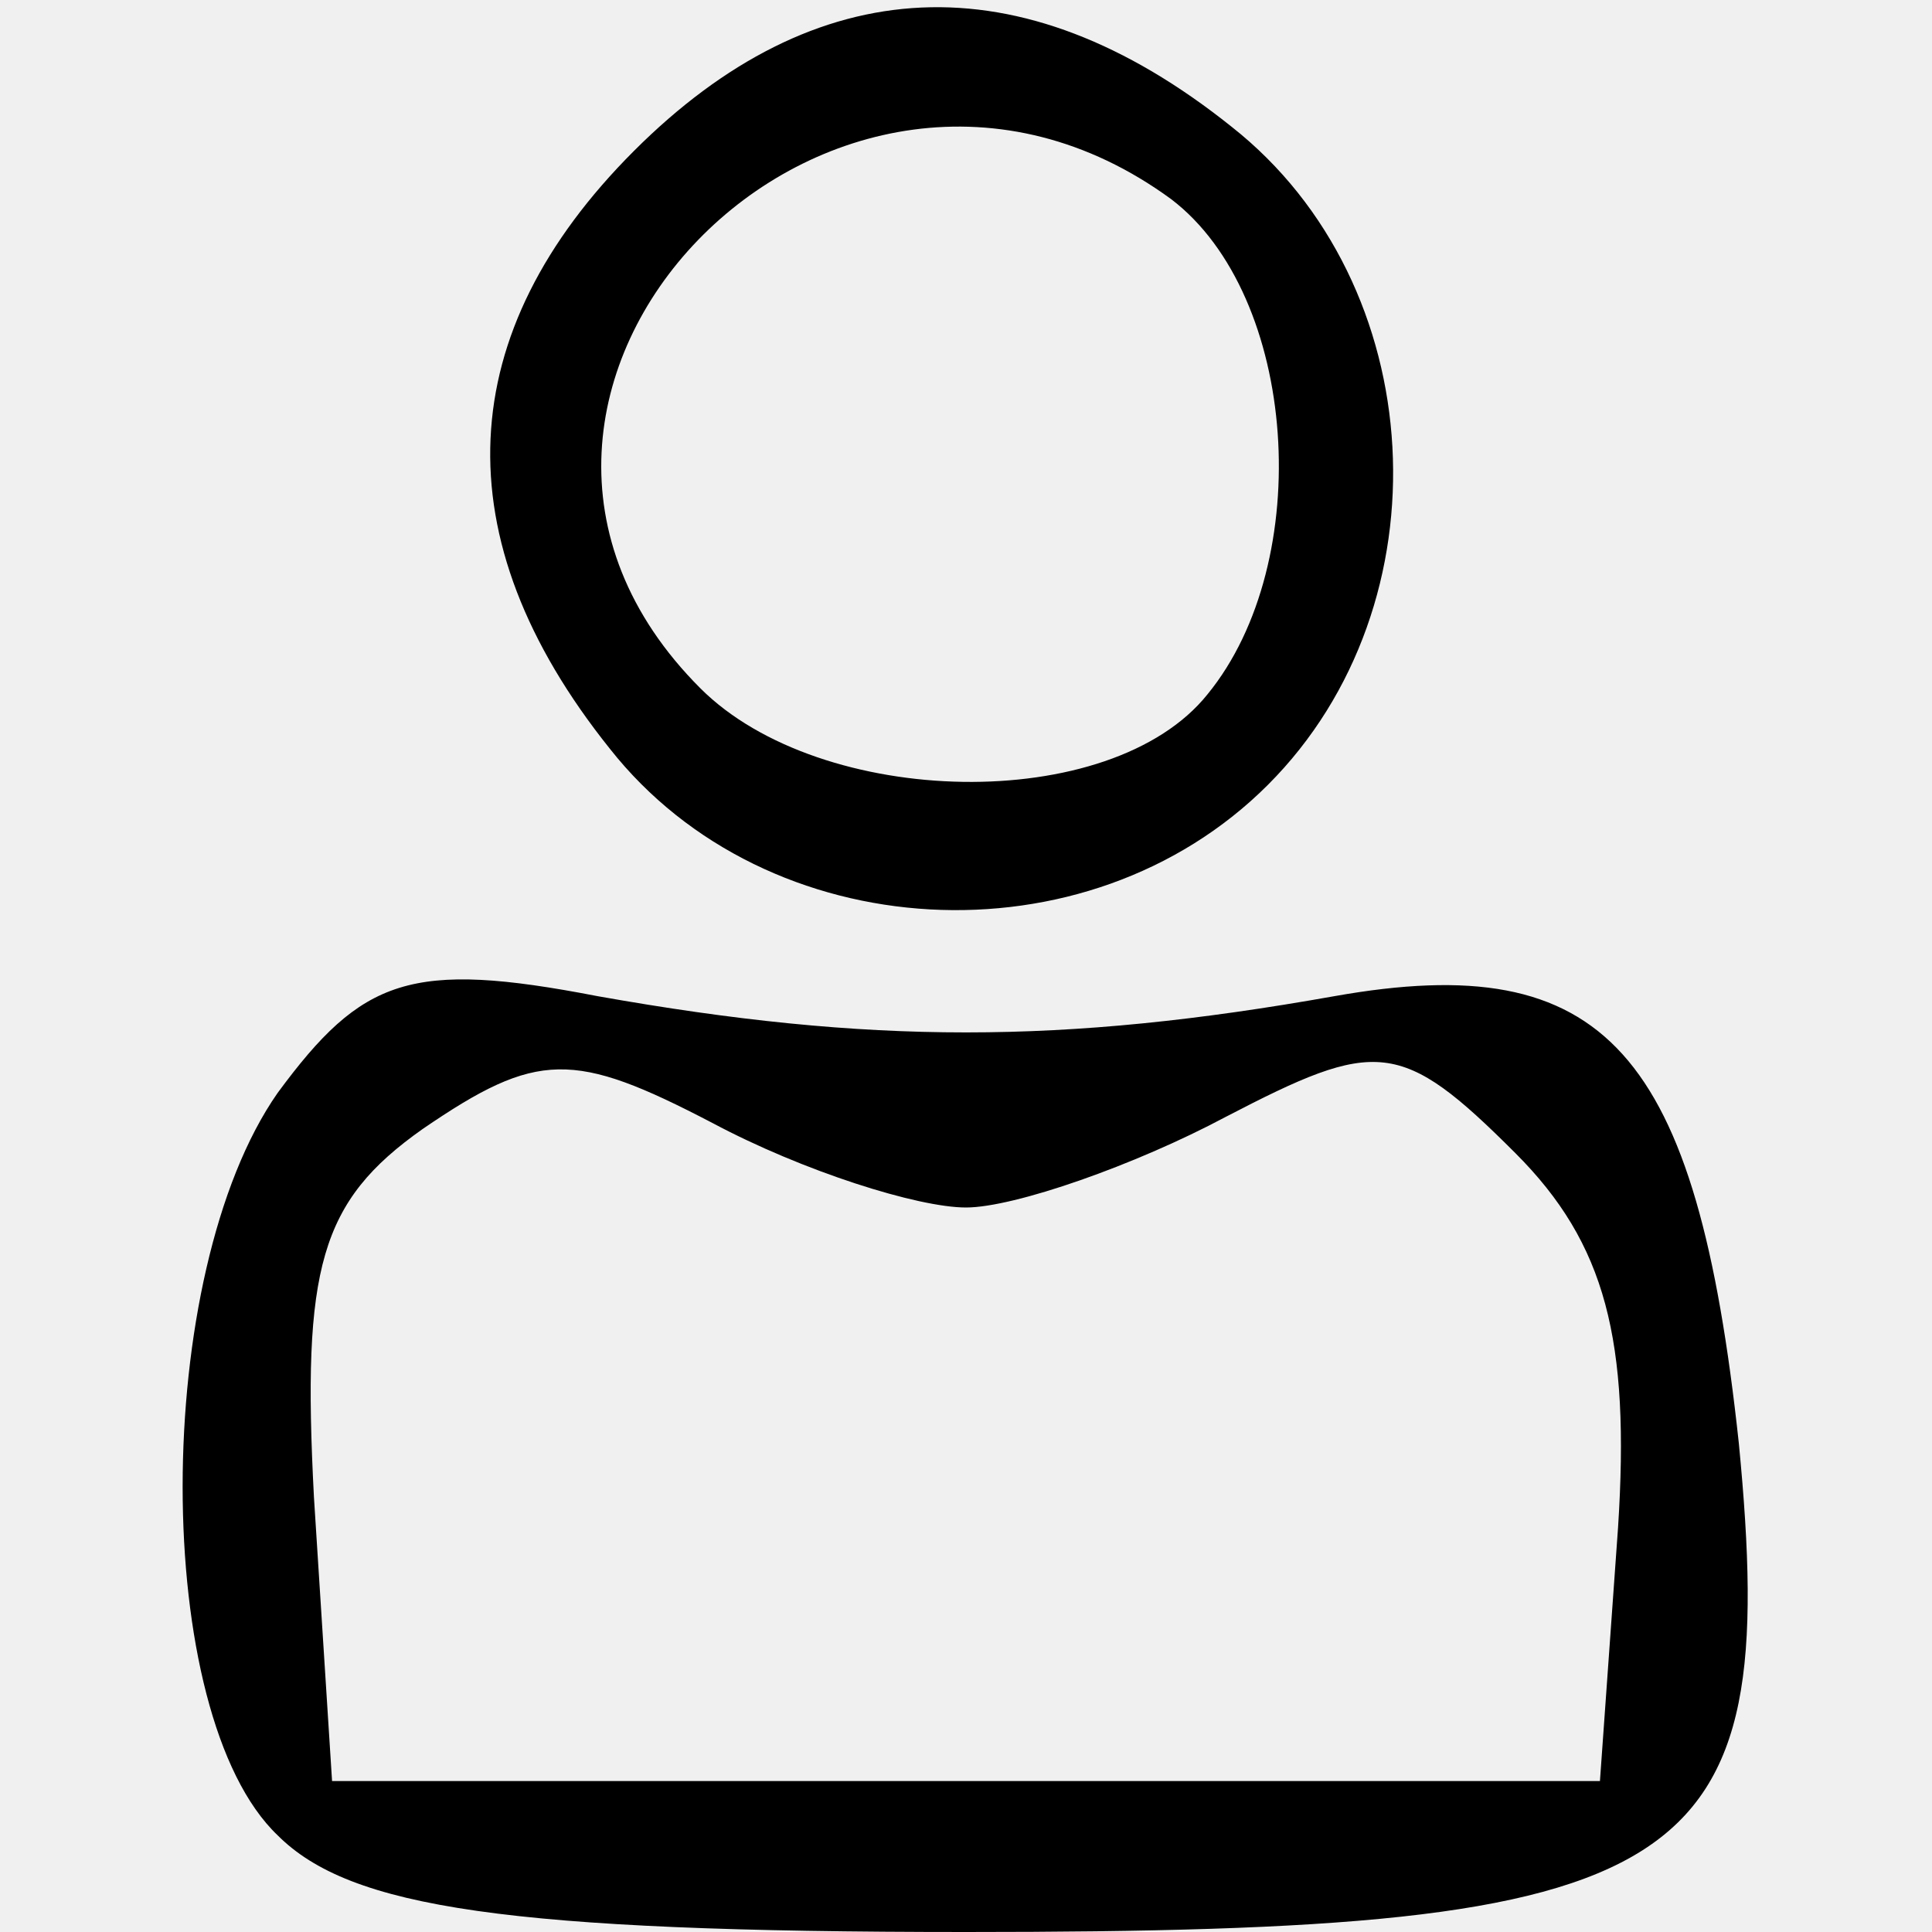
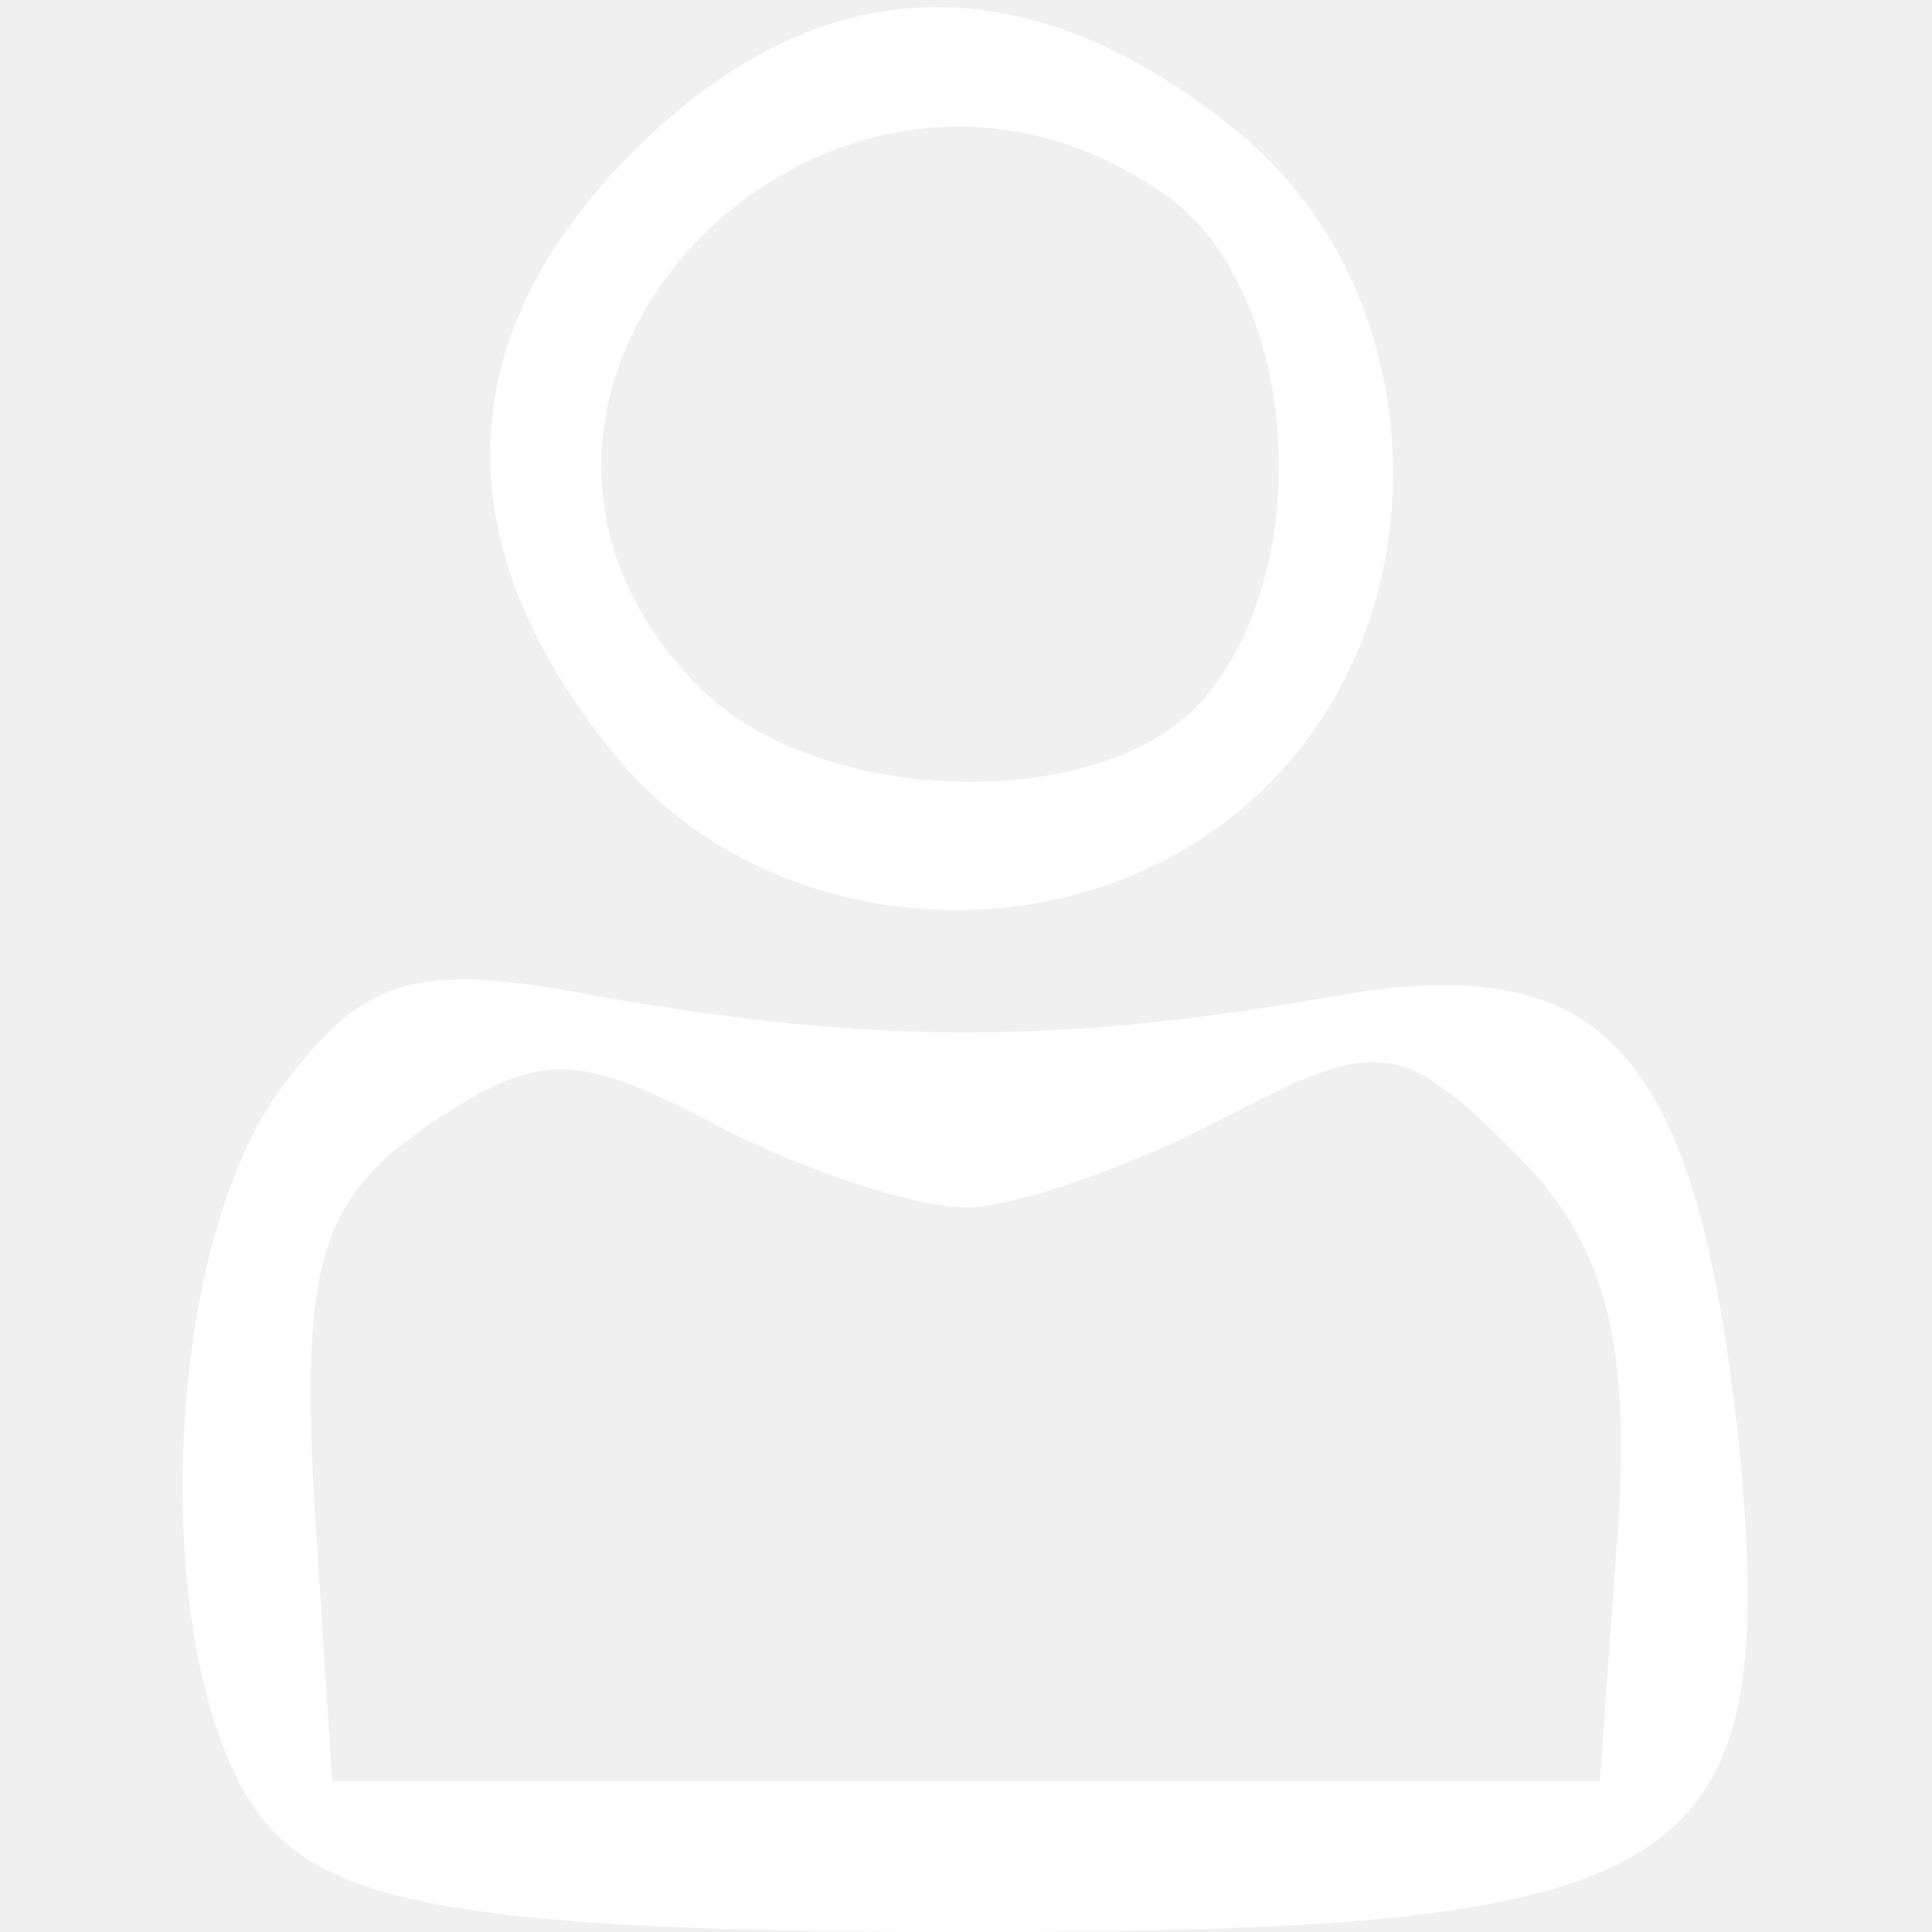
- <svg xmlns="http://www.w3.org/2000/svg" version="1.0" width="32pt" height="32pt" viewBox="0 0 32 32" preserveAspectRatio="xMidYMid meet">
-   <g transform="translate(0,32) scale(0.1,-0.1)" fill="#000000" stroke="none">
+ <svg xmlns="http://www.w3.org/2000/svg" version="1.0" width="24px" height="24px" viewBox="0 0 32 32" preserveAspectRatio="xMidYMid meet">
+   <g transform="translate(0,32) scale(0.1,-0.1)" fill="#ffffff" stroke="none">
    <path d="M105 295 c-30 -30 -32 -64 -4 -99 26 -33 79 -36 109 -6 30 30 27 83 -6 109 -35 28 -69 26 -99 -4z m89 -8 c21 -16 24 -60 6 -82 -16 -20 -64 -19 -84 1 -49 49 22 122 78 81z" />
    <path d="M46 139 c-21 -30 -21 -103 0 -123 12 -12 38 -16 114 -16 121 0 135 9 128 81 -7 65 -22 82 -67 74 -45 -8 -77 -8 -122 0 -31 6 -39 3 -53 -16z m114 -19 c8 0 28 7 43 15 25 13 29 13 48 -6 15 -15 19 -31 17 -62 l-3 -42 -105 0 -105 0 -3 47 c-2 38 1 49 18 61 19 13 25 13 48 1 15 -8 34 -14 42 -14z" />
  </g>
</svg>
